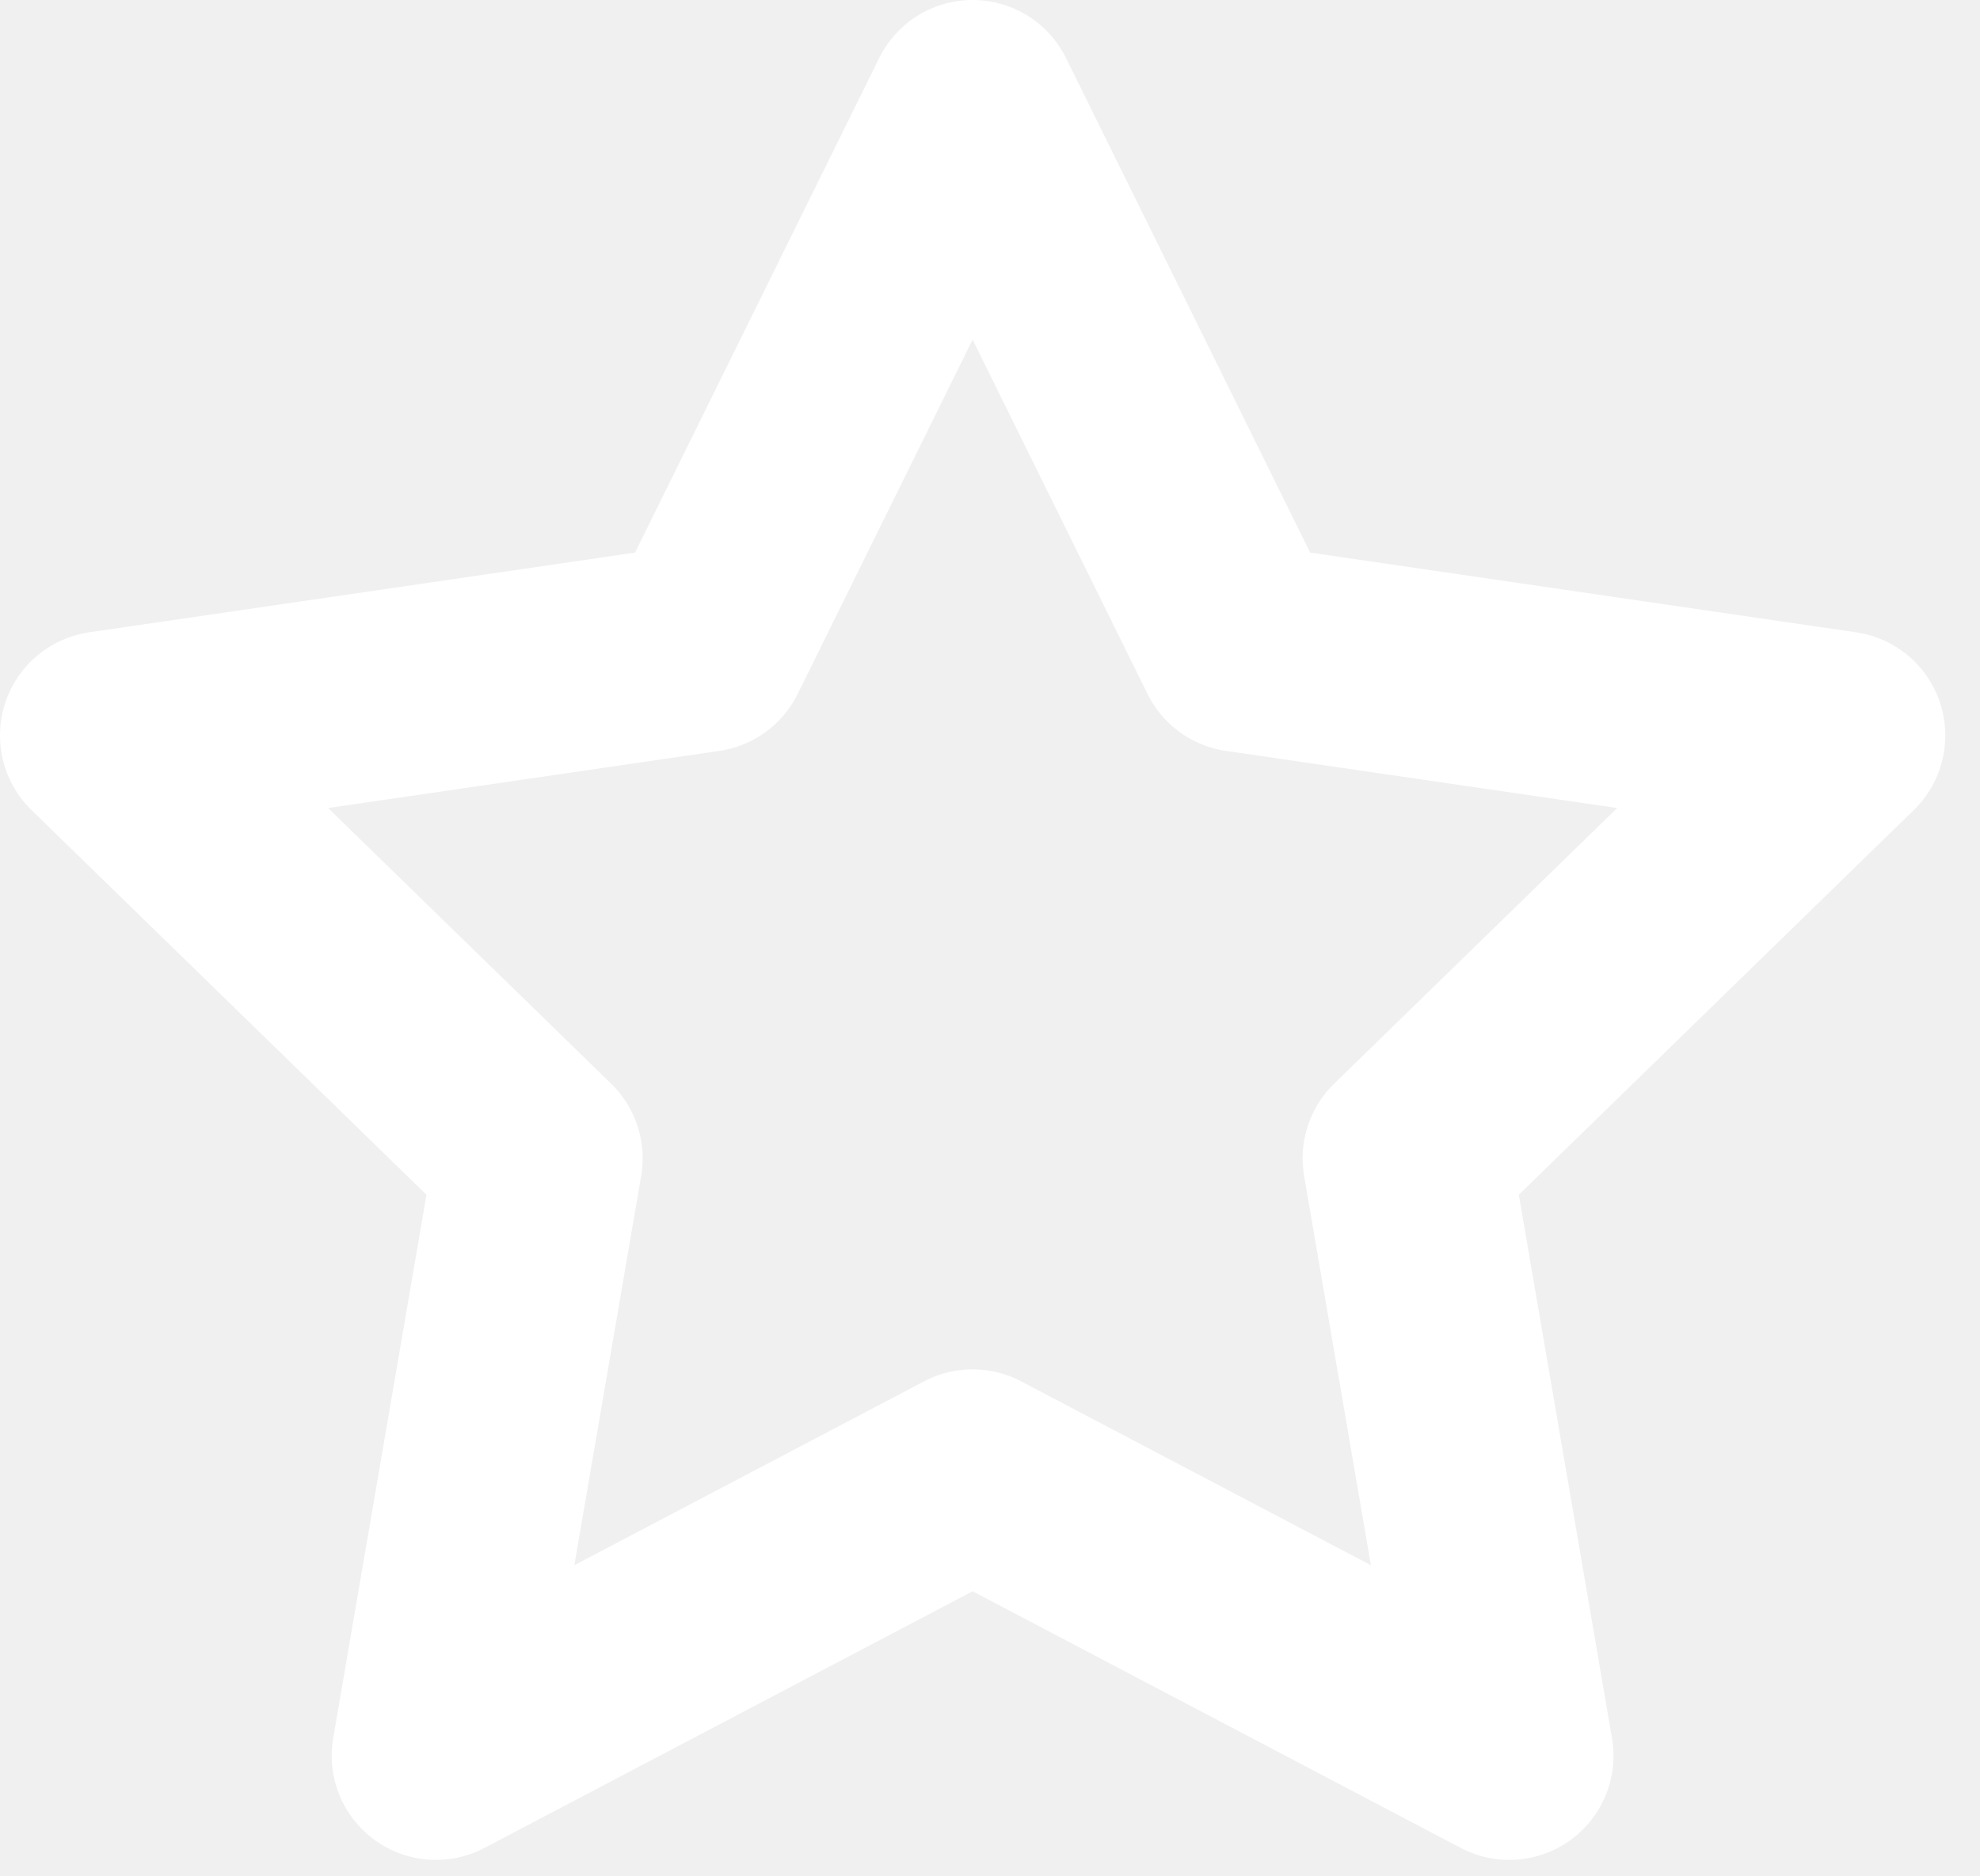
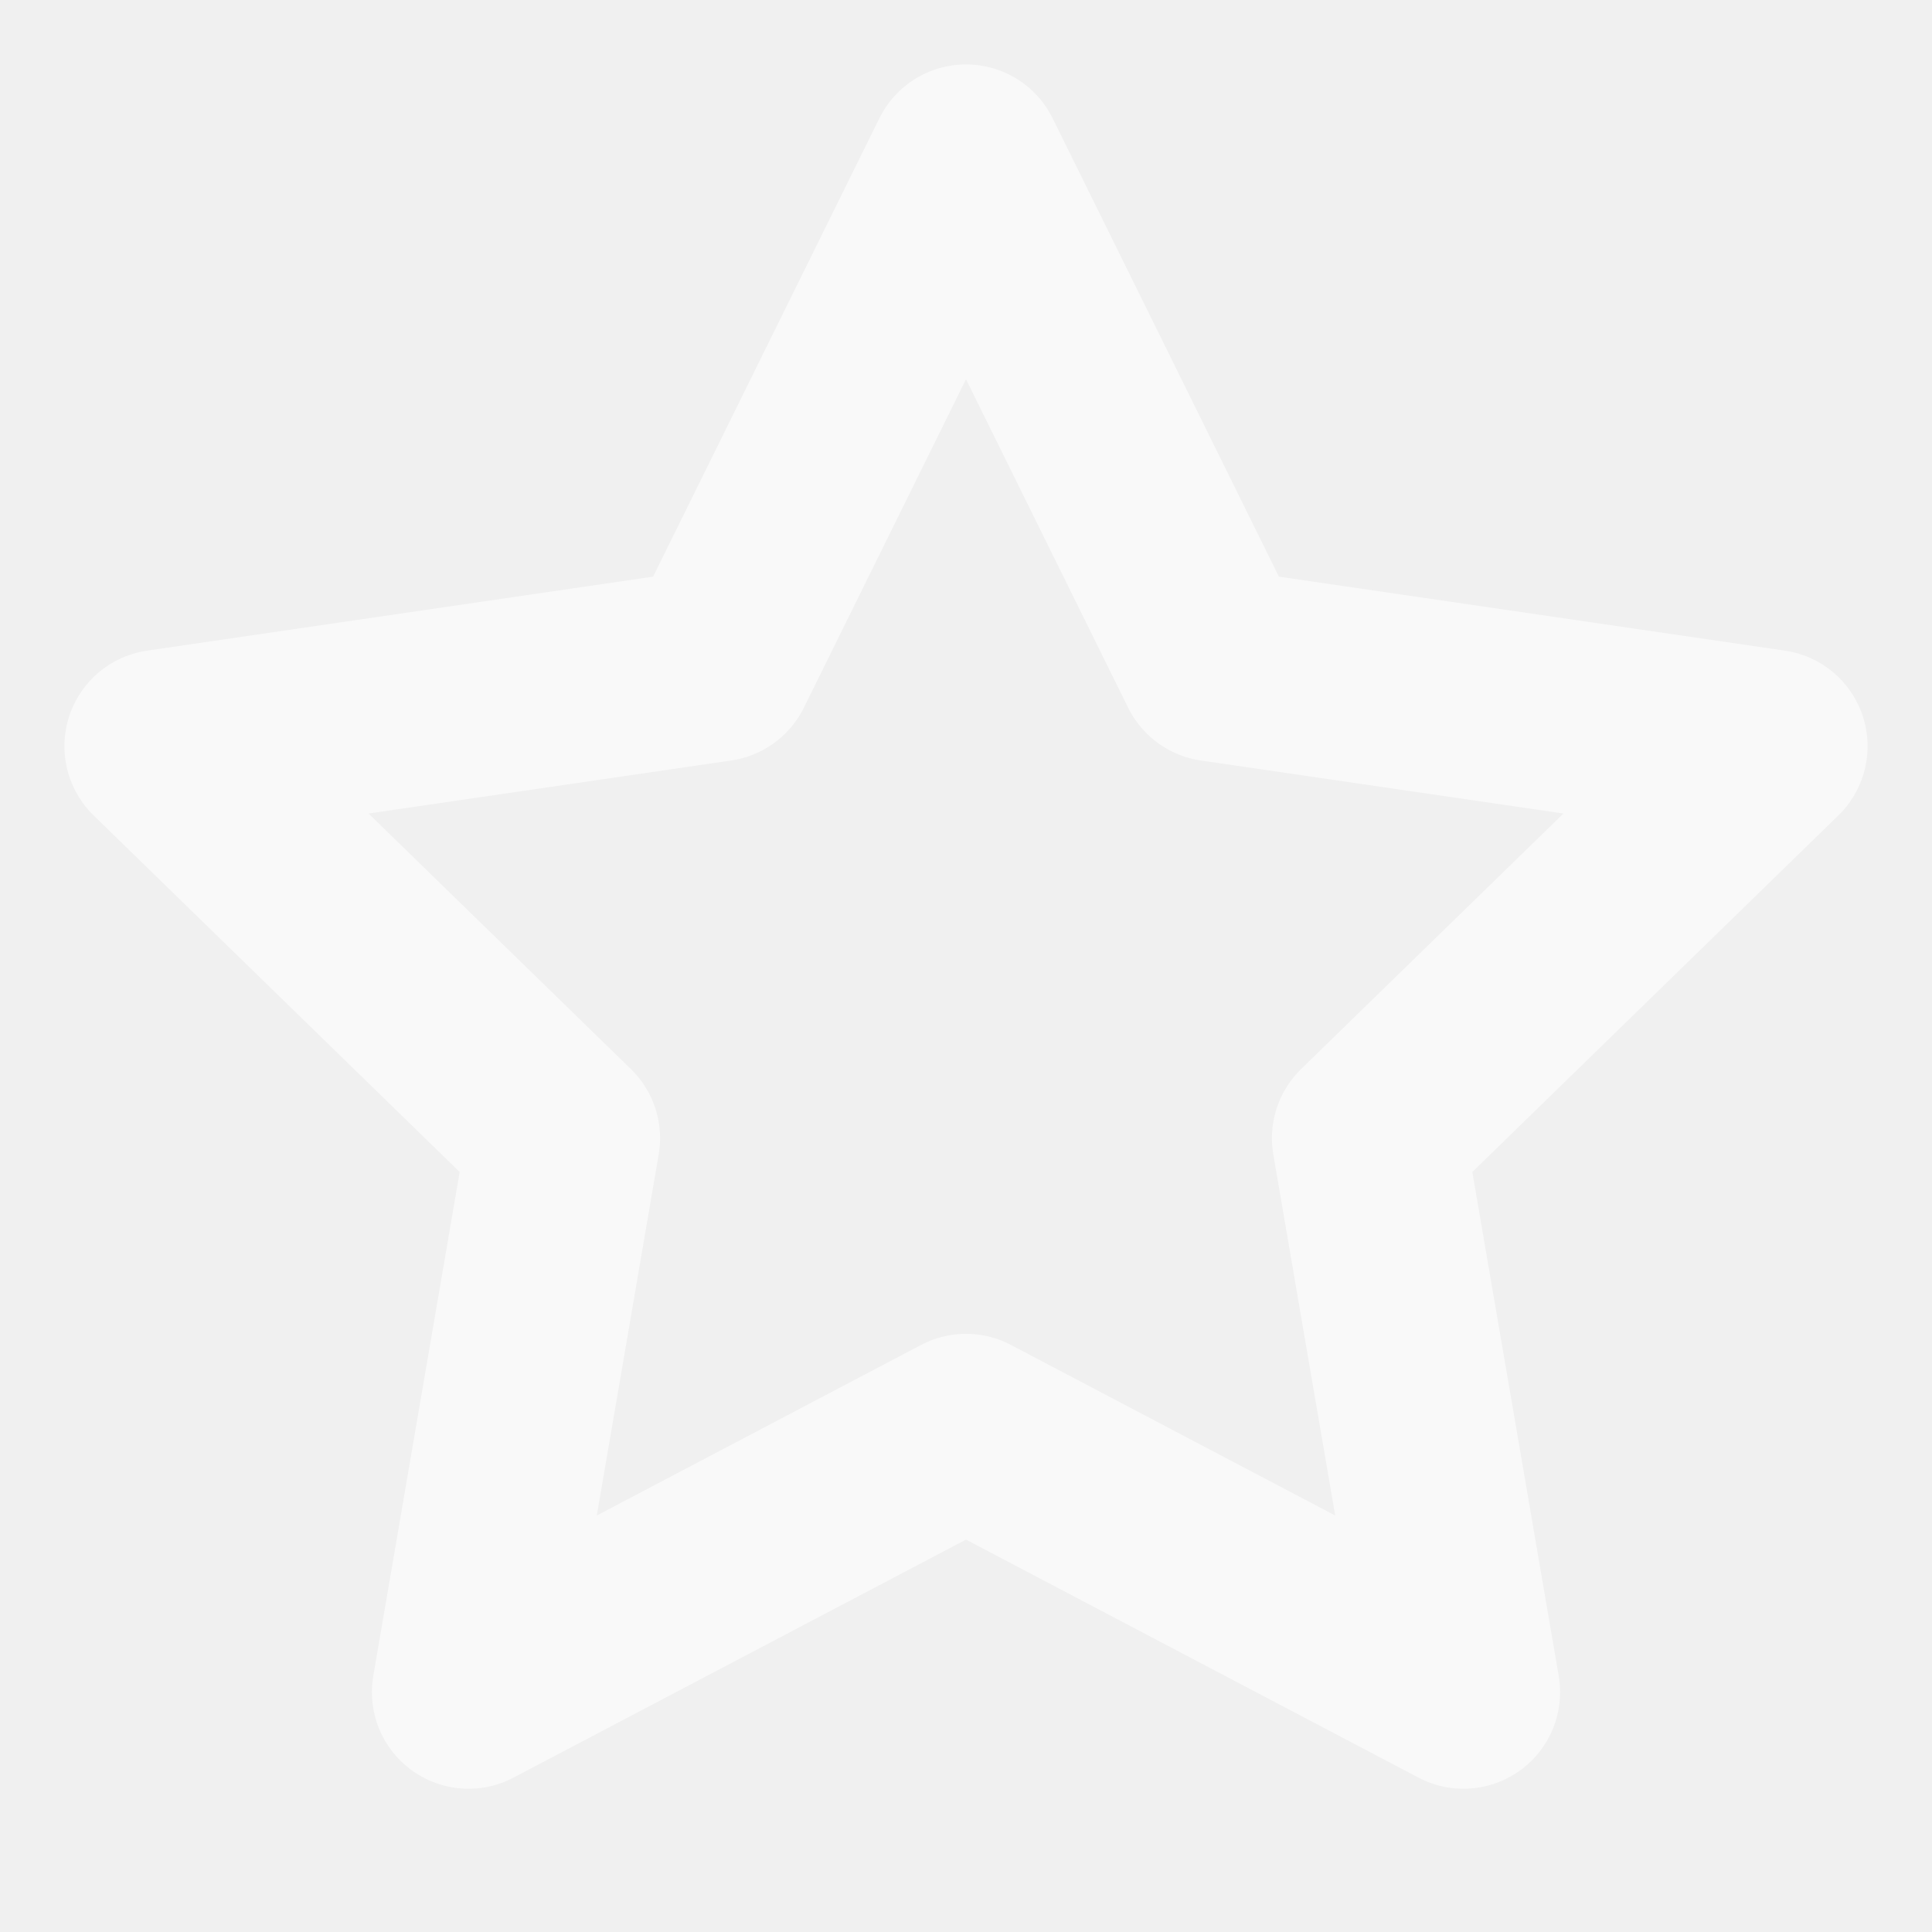
- <svg xmlns="http://www.w3.org/2000/svg" width="19" height="18" viewBox="0 0 19 18" fill="none">
-   <path d="M9.333 1L11.908 6.217L17.667 7.058L13.5 11.117L14.483 16.85L9.333 14.142L4.183 16.85L5.167 11.117L1 7.058L6.758 6.217L9.333 1Z" stroke="white" stroke-width="2" stroke-linecap="round" stroke-linejoin="round" />
+ <svg xmlns="http://www.w3.org/2000/svg" width="20" height="20" viewBox="0 0 20 20" fill="none">
+   <g opacity="0.6">
+     <path d="M10 1.667L12.575 6.883L18.333 7.725L14.167 11.783L15.15 17.517L10 14.808L4.85 17.517L5.833 11.783L1.667 7.725L7.425 6.883L10 1.667Z" stroke="white" stroke-width="2" stroke-linecap="round" stroke-linejoin="round" />
+   </g>
</svg>
